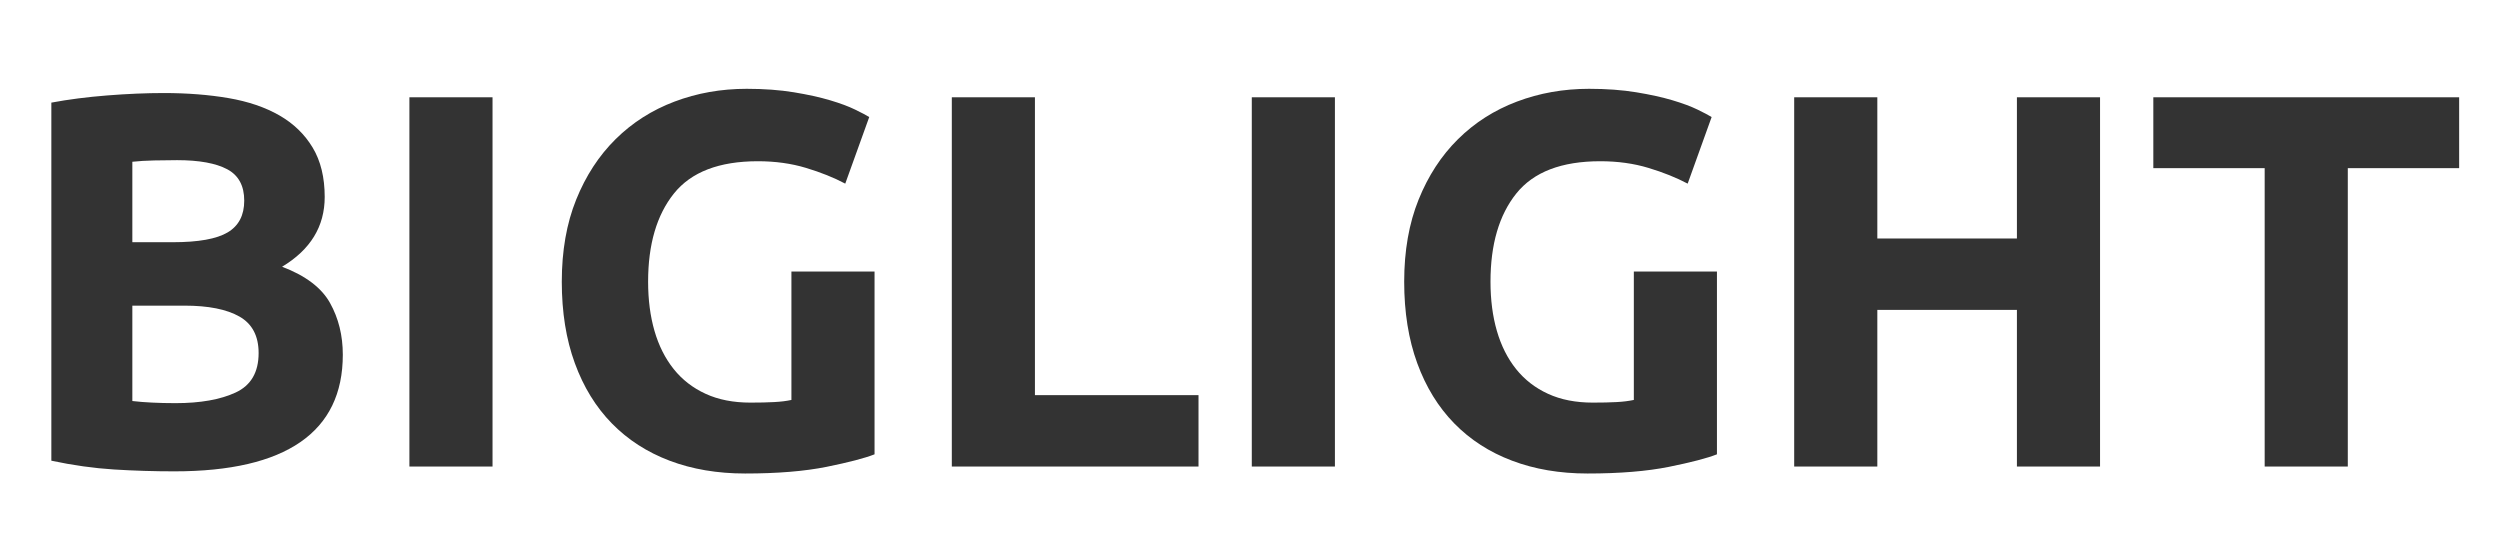
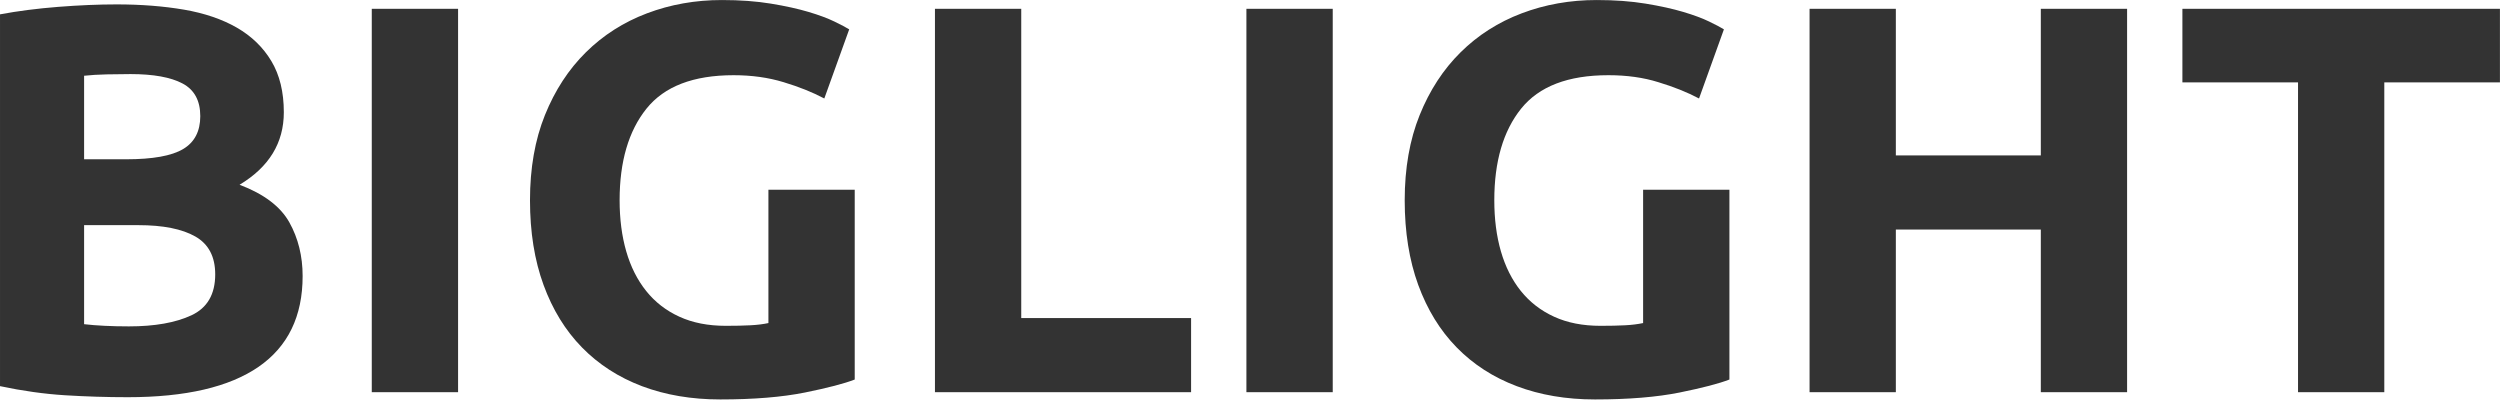
- <svg xmlns="http://www.w3.org/2000/svg" version="1.1" id="Layer_1" x="0px" y="0px" width="176px" height="38px" viewBox="0 0 176 38" enable-background="new 0 0 176 38" xml:space="preserve">
-   <path fill="#333333" d="M12.28,33.183c-1.425,0-2.845-0.044-4.257-0.131c-1.413-0.089-2.882-0.294-4.408-0.619V7.225  c1.201-0.226,2.514-0.394,3.939-0.507c1.425-0.112,2.751-0.168,3.976-0.168c1.65,0,3.169,0.119,4.558,0.356  c1.388,0.239,2.582,0.645,3.582,1.219c1,0.576,1.782,1.332,2.344,2.27c0.563,0.938,0.845,2.095,0.845,3.47  c0,2.077-1.001,3.713-3.001,4.914c1.651,0.625,2.776,1.476,3.376,2.551s0.9,2.289,0.9,3.64c0,2.726-0.994,4.775-2.982,6.15  C19.163,32.494,16.206,33.183,12.28,33.183 M9.317,17.052h2.851c1.8,0,3.088-0.231,3.863-0.694c0.775-0.461,1.163-1.205,1.163-2.231  c0-1.05-0.4-1.788-1.2-2.213c-0.801-0.425-1.976-0.639-3.526-0.639c-0.501,0-1.039,0.007-1.613,0.02  c-0.575,0.013-1.087,0.043-1.538,0.093V17.052z M9.317,21.517v6.715c0.425,0.05,0.887,0.087,1.388,0.111  c0.5,0.025,1.05,0.039,1.65,0.039c1.75,0,3.163-0.25,4.239-0.751c1.075-0.502,1.613-1.425,1.613-2.777c0-1.2-0.45-2.056-1.351-2.569  c-0.9-0.512-2.188-0.768-3.863-0.768H9.317z" />
-   <rect x="28.822" y="6.849" fill="#333333" width="5.852" height="25.995" />
-   <path fill="#333333" d="M53.354,11.351c-2.726,0-4.695,0.757-5.908,2.27c-1.212,1.513-1.819,3.582-1.819,6.208  c0,1.275,0.15,2.433,0.45,3.47c0.3,1.037,0.75,1.931,1.35,2.682c0.6,0.75,1.35,1.333,2.25,1.744c0.9,0.414,1.951,0.619,3.151,0.619  c0.65,0,1.207-0.012,1.669-0.038c0.462-0.023,0.869-0.073,1.219-0.15v-9.038h5.852v12.866c-0.7,0.275-1.826,0.567-3.375,0.881  c-1.551,0.312-3.464,0.47-5.74,0.47c-1.95,0-3.72-0.301-5.308-0.9c-1.588-0.601-2.944-1.476-4.07-2.626  c-1.125-1.15-1.994-2.563-2.606-4.239c-0.613-1.675-0.919-3.587-0.919-5.739c0-2.176,0.337-4.101,1.013-5.777  c0.675-1.674,1.6-3.095,2.776-4.257c1.175-1.162,2.556-2.044,4.145-2.644c1.588-0.601,3.282-0.901,5.083-0.901  c1.225,0,2.332,0.082,3.319,0.244c0.988,0.163,1.838,0.35,2.551,0.563c0.713,0.212,1.3,0.431,1.763,0.656  c0.462,0.225,0.794,0.4,0.994,0.525l-1.688,4.688c-0.801-0.425-1.72-0.793-2.757-1.106C55.71,11.507,54.579,11.351,53.354,11.351" />
-   <polyline fill="#333333" points="84.375,27.818 84.375,32.844 67.008,32.844 67.008,6.849 72.859,6.849 72.859,27.818 " />
-   <rect x="88.126" y="6.849" fill="#333333" width="5.852" height="25.995" />
-   <path fill="#333333" d="M112.658,11.351c-2.727,0-4.695,0.757-5.909,2.27c-1.213,1.513-1.818,3.582-1.818,6.208  c0,1.275,0.149,2.433,0.45,3.47s0.75,1.931,1.35,2.682c0.602,0.75,1.352,1.333,2.252,1.744c0.9,0.414,1.949,0.619,3.15,0.619  c0.65,0,1.206-0.012,1.67-0.038c0.462-0.023,0.867-0.075,1.219-0.15v-9.038h5.851v12.866c-0.7,0.275-1.825,0.567-3.376,0.881  c-1.55,0.312-3.464,0.47-5.738,0.47c-1.95,0-3.72-0.301-5.308-0.902c-1.589-0.599-2.945-1.474-4.07-2.624s-1.995-2.563-2.607-4.239  c-0.612-1.675-0.919-3.587-0.919-5.739c0-2.176,0.338-4.101,1.014-5.777c0.675-1.674,1.599-3.095,2.775-4.257  c1.175-1.162,2.557-2.044,4.145-2.644c1.588-0.601,3.282-0.901,5.082-0.901c1.226,0,2.332,0.082,3.32,0.244  c0.988,0.163,1.839,0.35,2.551,0.563c0.713,0.212,1.3,0.431,1.764,0.656c0.462,0.225,0.792,0.4,0.993,0.525l-1.687,4.688  c-0.802-0.425-1.721-0.793-2.758-1.106C115.015,11.507,113.883,11.351,112.658,11.351" />
-   <polyline fill="#333333" points="141.991,6.849 147.843,6.849 147.843,32.844 141.991,32.844 141.991,21.816 132.164,21.816   132.164,32.844 126.311,32.844 126.311,6.849 132.164,6.849 132.164,16.79 141.991,16.79 " />
-   <polyline fill="#333333" points="173.124,6.849 173.124,11.838 165.285,11.838 165.285,32.844 159.433,32.844 159.433,11.838   151.594,11.838 151.594,6.849 " />
+ <svg xmlns="http://www.w3.org/2000/svg" id="Layer_1" xml:space="preserve" height="27.083px" viewBox="3.615 6.252 169.509 27.083" width="169.51px" version="1.1" y="0px" x="0px" enable-background="new 3.615 6.252 169.509 27.083">
+   <path d="m12.28 33.184c-1.425 0-2.845-0.045-4.257-0.132-1.413-0.089-2.882-0.294-4.408-0.618v-25.209c1.201-0.226 2.514-0.394 3.939-0.507 1.425-0.112 2.751-0.168 3.976-0.168 1.65 0 3.169 0.119 4.558 0.356 1.388 0.239 2.582 0.645 3.582 1.219 1 0.576 1.782 1.332 2.344 2.27 0.563 0.938 0.845 2.095 0.845 3.47 0 2.077-1.001 3.713-3.001 4.914 1.651 0.625 2.776 1.476 3.376 2.551s0.9 2.289 0.9 3.64c0 2.726-0.994 4.775-2.982 6.15-1.989 1.374-4.946 2.064-8.872 2.064m-2.963-16.132h2.851c1.8 0 3.088-0.231 3.863-0.694 0.775-0.461 1.163-1.205 1.163-2.231 0-1.05-0.4-1.788-1.2-2.213-0.801-0.425-1.976-0.639-3.526-0.639-0.501 0-1.039 0.007-1.613 0.02-0.575 0.013-1.087 0.043-1.538 0.093v5.664zm0 4.466v6.715c0.425 0.05 0.887 0.086 1.388 0.11 0.5 0.025 1.05 0.039 1.65 0.039 1.75 0 3.163-0.25 4.239-0.751 1.075-0.502 1.613-1.425 1.613-2.777 0-1.199-0.45-2.056-1.351-2.568-0.9-0.512-2.188-0.768-3.863-0.768h-3.676z" fill="#333" />
+   <rect y="6.849" x="28.822" height="25.995" width="5.852" fill="#333" />
+   <path d="m53.354 11.351c-2.726 0-4.695 0.757-5.908 2.27-1.212 1.513-1.819 3.582-1.819 6.208 0 1.274 0.15 2.433 0.45 3.47s0.75 1.932 1.35 2.682 1.35 1.334 2.25 1.744c0.9 0.414 1.951 0.619 3.151 0.619 0.65 0 1.207-0.012 1.669-0.037 0.462-0.023 0.869-0.074 1.219-0.15v-9.038h5.852v12.866c-0.7 0.274-1.826 0.566-3.375 0.881-1.551 0.312-3.464 0.47-5.74 0.47-1.95 0-3.72-0.301-5.308-0.899-1.588-0.602-2.944-1.477-4.07-2.627-1.125-1.149-1.994-2.563-2.606-4.238-0.613-1.676-0.919-3.588-0.919-5.739 0-2.176 0.337-4.101 1.013-5.777 0.675-1.674 1.6-3.095 2.776-4.257 1.175-1.162 2.556-2.044 4.145-2.644 1.588-0.601 3.282-0.901 5.083-0.901 1.225 0 2.332 0.082 3.319 0.244 0.988 0.163 1.838 0.35 2.551 0.563 0.713 0.212 1.3 0.431 1.763 0.656 0.462 0.225 0.794 0.4 0.994 0.525l-1.688 4.688c-0.801-0.425-1.72-0.793-2.757-1.105-1.039-0.318-2.17-0.474-3.395-0.474" fill="#333" />
+   <polyline points="84.375 27.818 84.375 32.844 67.008 32.844 67.008 6.849 72.859 6.849 72.859 27.818" fill="#333" />
+   <rect y="6.849" x="88.126" height="25.995" width="5.853" fill="#333" />
+   <path d="m112.66 11.351c-2.727 0-4.695 0.757-5.909 2.27-1.213 1.513-1.817 3.582-1.817 6.208 0 1.274 0.148 2.433 0.449 3.47s0.75 1.932 1.35 2.682c0.603 0.75 1.353 1.334 2.252 1.744 0.9 0.414 1.949 0.619 3.15 0.619 0.65 0 1.206-0.012 1.67-0.037 0.463-0.023 0.867-0.076 1.219-0.15v-9.038h5.852v12.866c-0.7 0.274-1.825 0.566-3.376 0.881-1.55 0.312-3.464 0.47-5.738 0.47-1.95 0-3.72-0.301-5.308-0.901-1.59-0.6-2.945-1.475-4.07-2.625-1.125-1.149-1.994-2.563-2.607-4.238-0.611-1.676-0.918-3.588-0.918-5.739 0-2.176 0.338-4.101 1.014-5.777 0.675-1.674 1.599-3.095 2.775-4.257 1.174-1.162 2.557-2.044 4.145-2.644 1.588-0.601 3.281-0.901 5.082-0.901 1.227 0 2.332 0.082 3.32 0.244 0.988 0.163 1.838 0.35 2.551 0.563 0.713 0.212 1.3 0.431 1.764 0.656 0.462 0.225 0.792 0.4 0.993 0.525l-1.687 4.688c-0.803-0.425-1.722-0.793-2.758-1.105-1.01-0.318-2.15-0.474-3.37-0.474" fill="#333" />
+   <polyline points="141.99 6.849 147.84 6.849 147.84 32.844 141.99 32.844 141.99 21.816 132.16 21.816 132.16 32.844 126.31 32.844 126.31 6.849 132.16 6.849 132.16 16.79 141.99 16.79" fill="#333" />
+   <polyline points="173.12 6.849 173.12 11.838 165.28 11.838 165.28 32.844 159.43 32.844 159.43 11.838 151.59 11.838 151.59 6.849" fill="#333" />
</svg>
